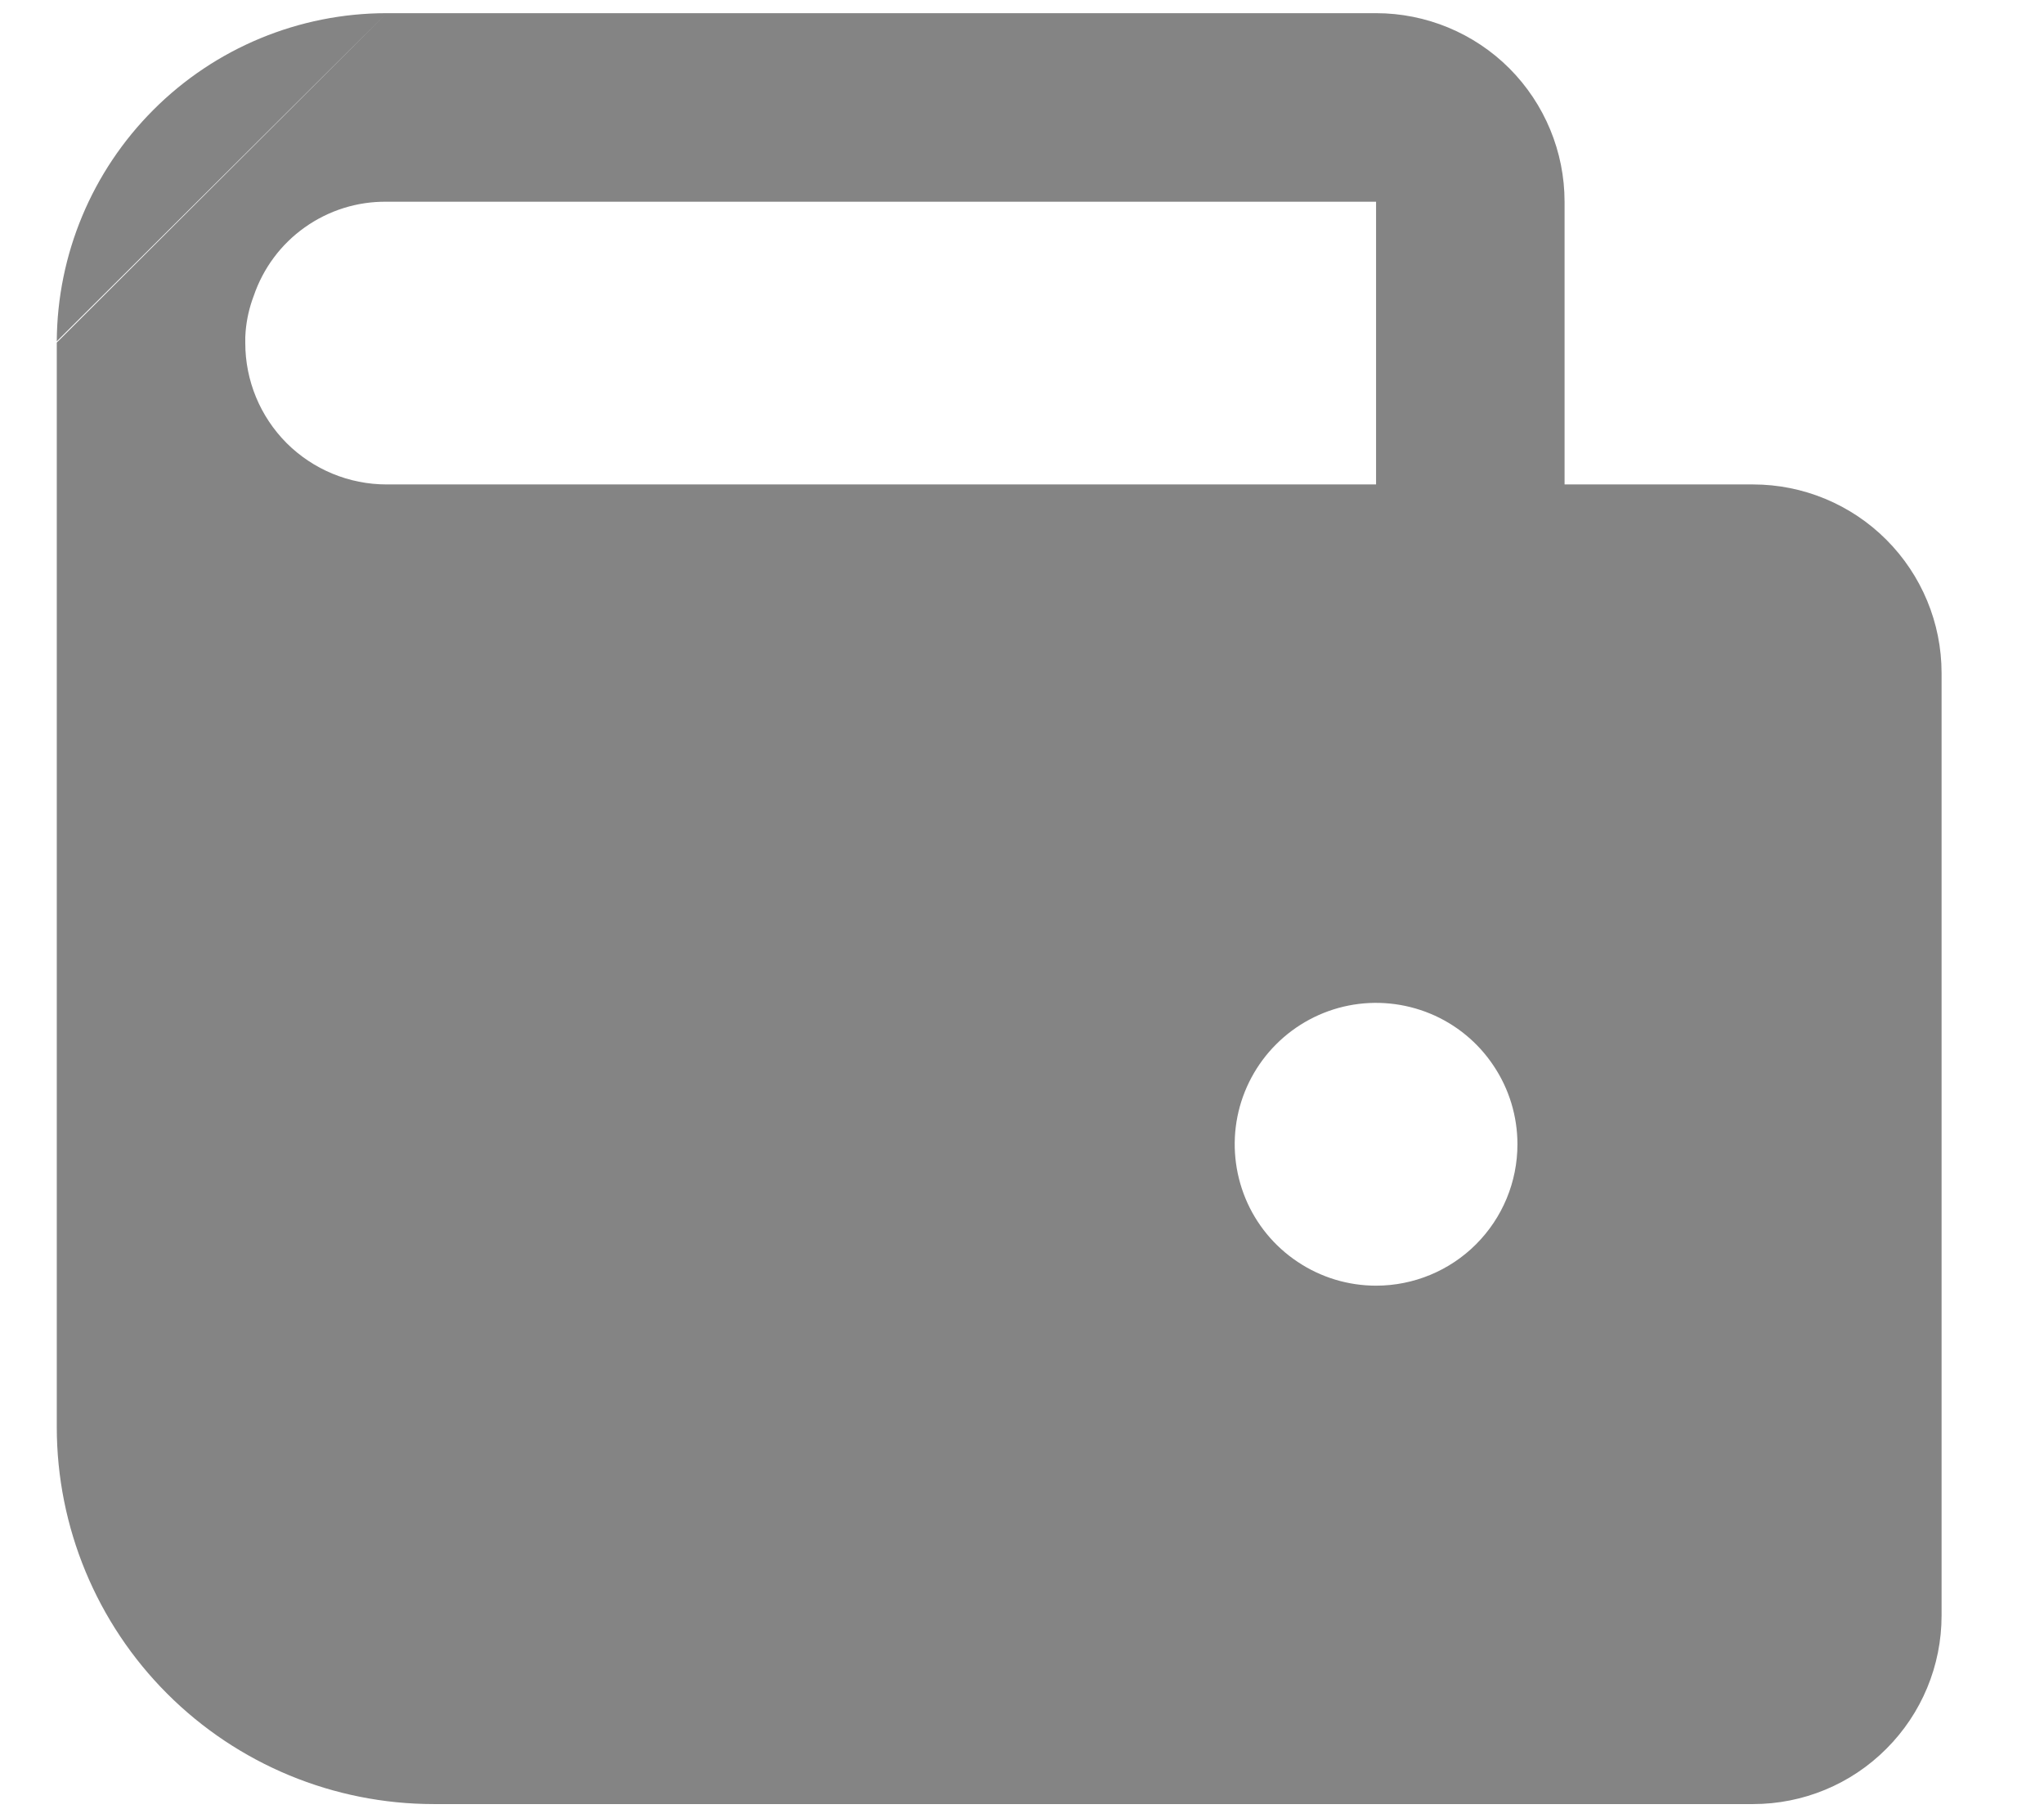
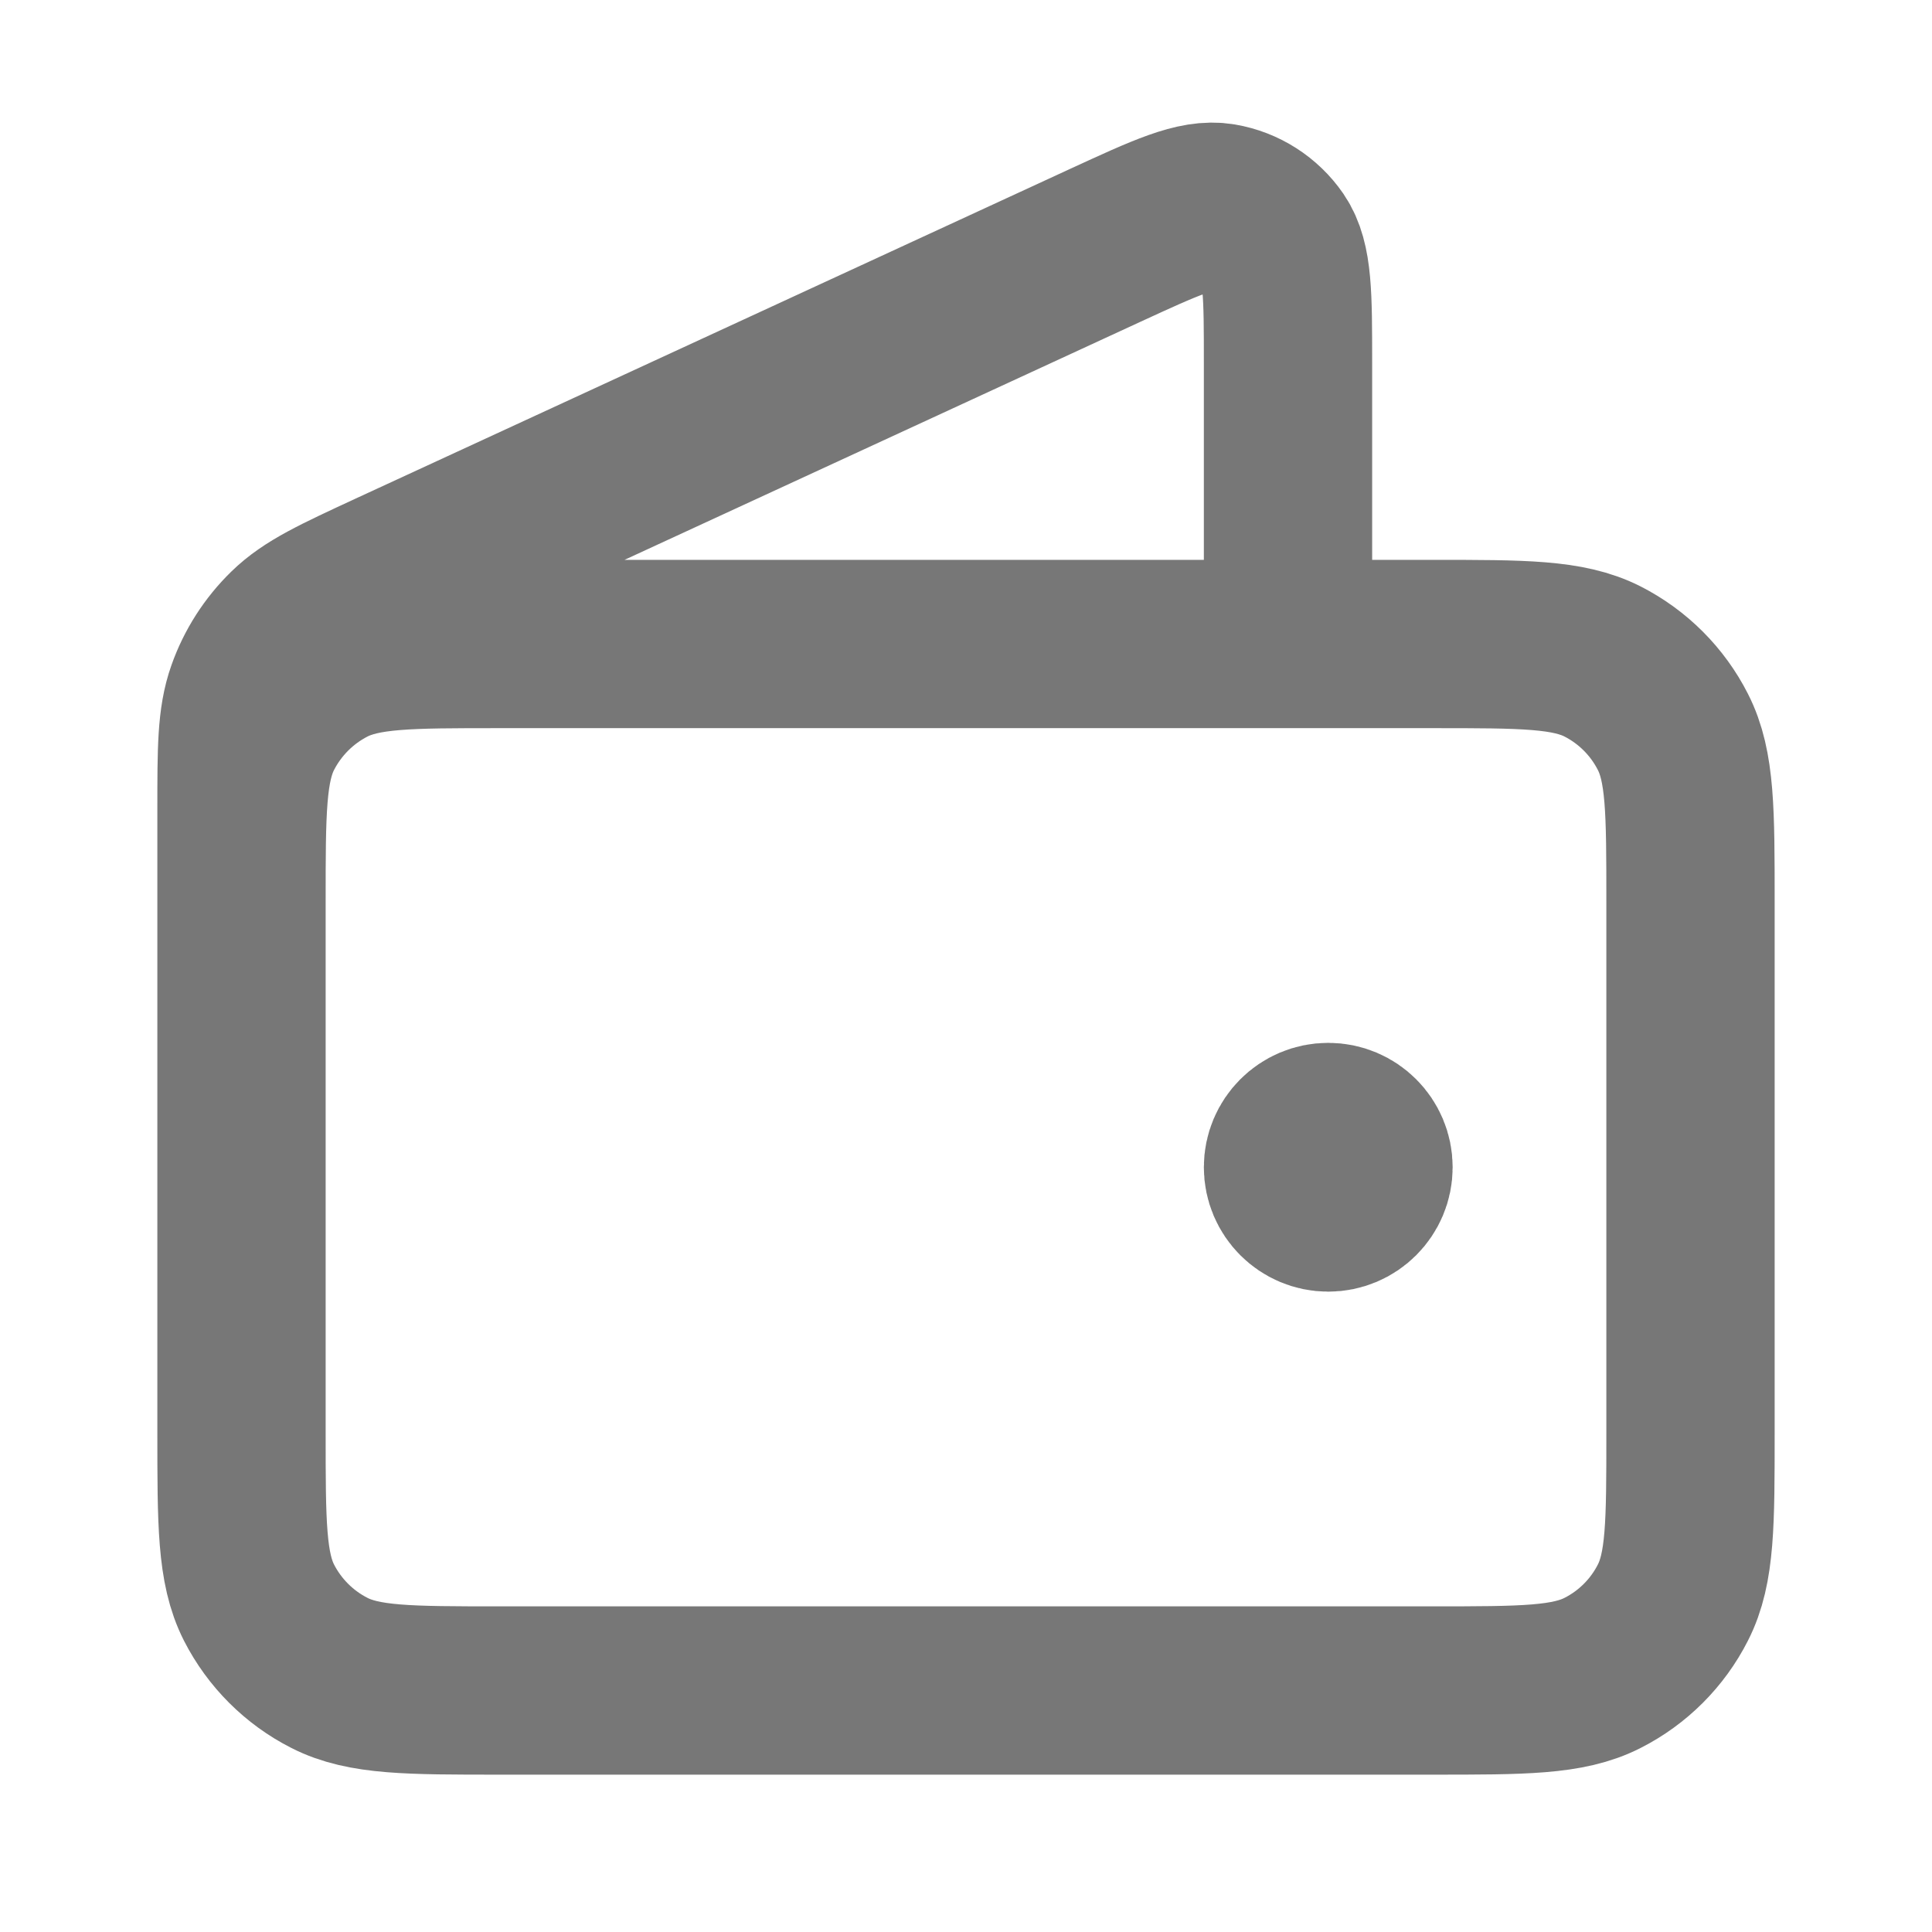
- <svg xmlns="http://www.w3.org/2000/svg" width="18" height="16" viewBox="0 0 18 16" fill="none">
-   <g id="My wallets">
-     <path id="Union" fill-rule="evenodd" clip-rule="evenodd" d="M3.405 0.116H12.118C12.558 0.116 12.981 0.291 13.292 0.602C13.603 0.914 13.778 1.336 13.778 1.776V4.265H15.438C15.878 4.265 16.3 4.44 16.611 4.751C16.923 5.063 17.098 5.485 17.098 5.925V14.224C17.098 14.664 16.923 15.086 16.611 15.397C16.3 15.709 15.878 15.883 15.438 15.883H3.82C2.939 15.883 2.095 15.534 1.472 14.911C0.85 14.289 0.5 13.444 0.5 12.564V3.034C0.5 3.029 0.5 3.025 0.5 3.021C0.5 3.019 0.5 3.018 0.5 3.016M0.5 3.005C0.504 2.24 0.81 1.508 1.351 0.967C1.895 0.422 2.634 0.116 3.405 0.116M12.118 4.265H3.405C3.074 4.265 2.758 4.134 2.524 3.901C2.291 3.667 2.16 3.351 2.16 3.02C2.159 2.986 2.16 2.952 2.163 2.918C2.172 2.811 2.196 2.706 2.234 2.606C2.317 2.362 2.474 2.15 2.685 2.001C2.895 1.852 3.147 1.773 3.405 1.776H12.118V4.265ZM11.427 11.109C11.631 11.246 11.872 11.319 12.118 11.319C12.448 11.319 12.765 11.188 12.998 10.955C13.232 10.721 13.363 10.405 13.363 10.074C13.363 9.828 13.29 9.587 13.153 9.383C13.017 9.178 12.822 9.018 12.595 8.924C12.367 8.83 12.117 8.805 11.875 8.853C11.634 8.901 11.412 9.02 11.238 9.194C11.064 9.368 10.945 9.59 10.897 9.831C10.849 10.073 10.874 10.323 10.968 10.551C11.062 10.778 11.222 10.973 11.427 11.109Z" fill="#848484" />
+ <svg xmlns="http://www.w3.org/2000/svg" width="18" height="18" viewBox="0 0 18 18" fill="none">
+   <g id="wallet-02">
+     <path id="Icon" d="M12 6V3.375C12 2.752 12 2.44 11.869 2.248C11.754 2.081 11.576 1.967 11.376 1.933C11.147 1.894 10.864 2.025 10.297 2.286L3.644 5.356C3.139 5.59 2.887 5.706 2.702 5.887C2.538 6.047 2.413 6.242 2.337 6.457C2.25 6.701 2.25 6.979 2.25 7.536V11.25M12.375 10.875H12.383M2.25 8.4L2.25 13.35C2.25 14.19 2.25 14.61 2.413 14.931C2.557 15.213 2.787 15.443 3.069 15.586C3.39 15.75 3.81 15.75 4.65 15.75H13.35C14.19 15.75 14.61 15.75 14.931 15.586C15.213 15.443 15.443 15.213 15.586 14.931C15.75 14.61 15.75 14.19 15.75 13.35V8.4C15.75 7.56 15.75 7.14 15.586 6.819C15.443 6.537 15.213 6.307 14.931 6.163C14.61 6 14.19 6 13.35 6L4.65 6C3.81 6 3.39 6 3.069 6.163C2.787 6.307 2.557 6.537 2.413 6.819C2.25 7.14 2.25 7.56 2.25 8.4ZM12.75 10.875C12.75 11.082 12.582 11.25 12.375 11.25C12.168 11.25 12 11.082 12 10.875C12 10.668 12.168 10.5 12.375 10.5C12.582 10.5 12.75 10.668 12.75 10.875Z" stroke="#777777" stroke-width="1.568" stroke-linecap="round" stroke-linejoin="round" />
  </g>
</svg>
